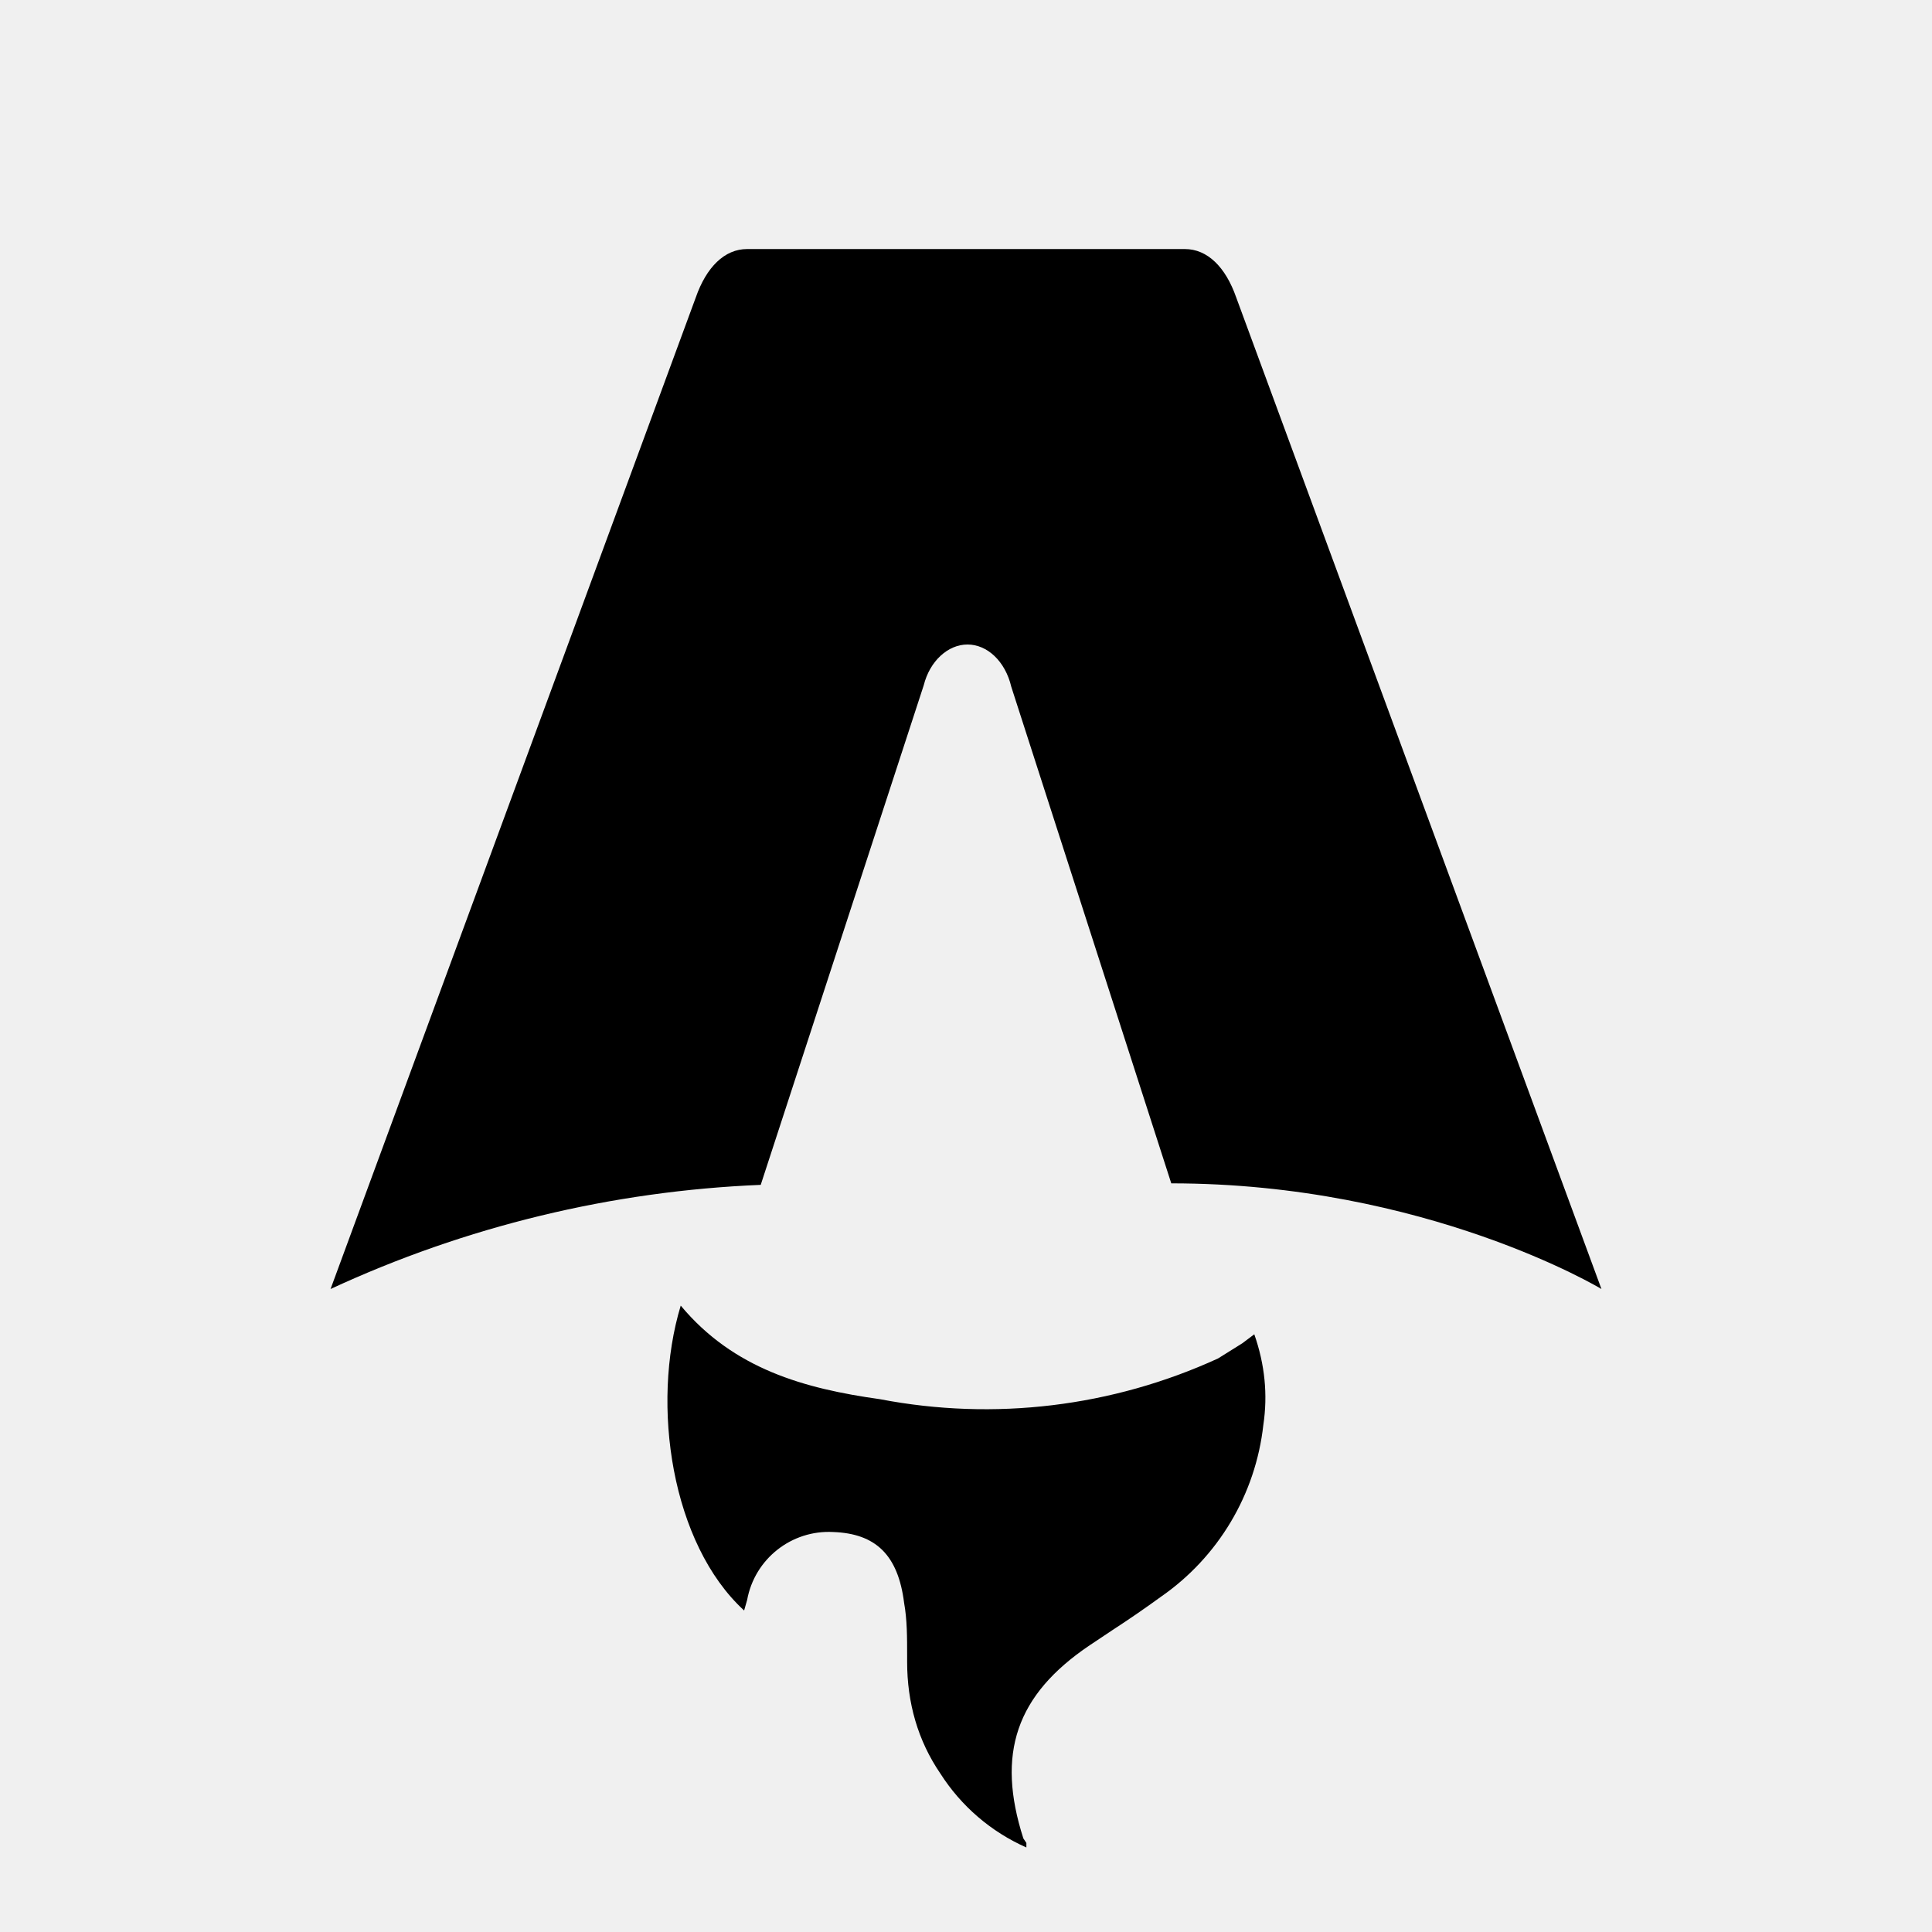
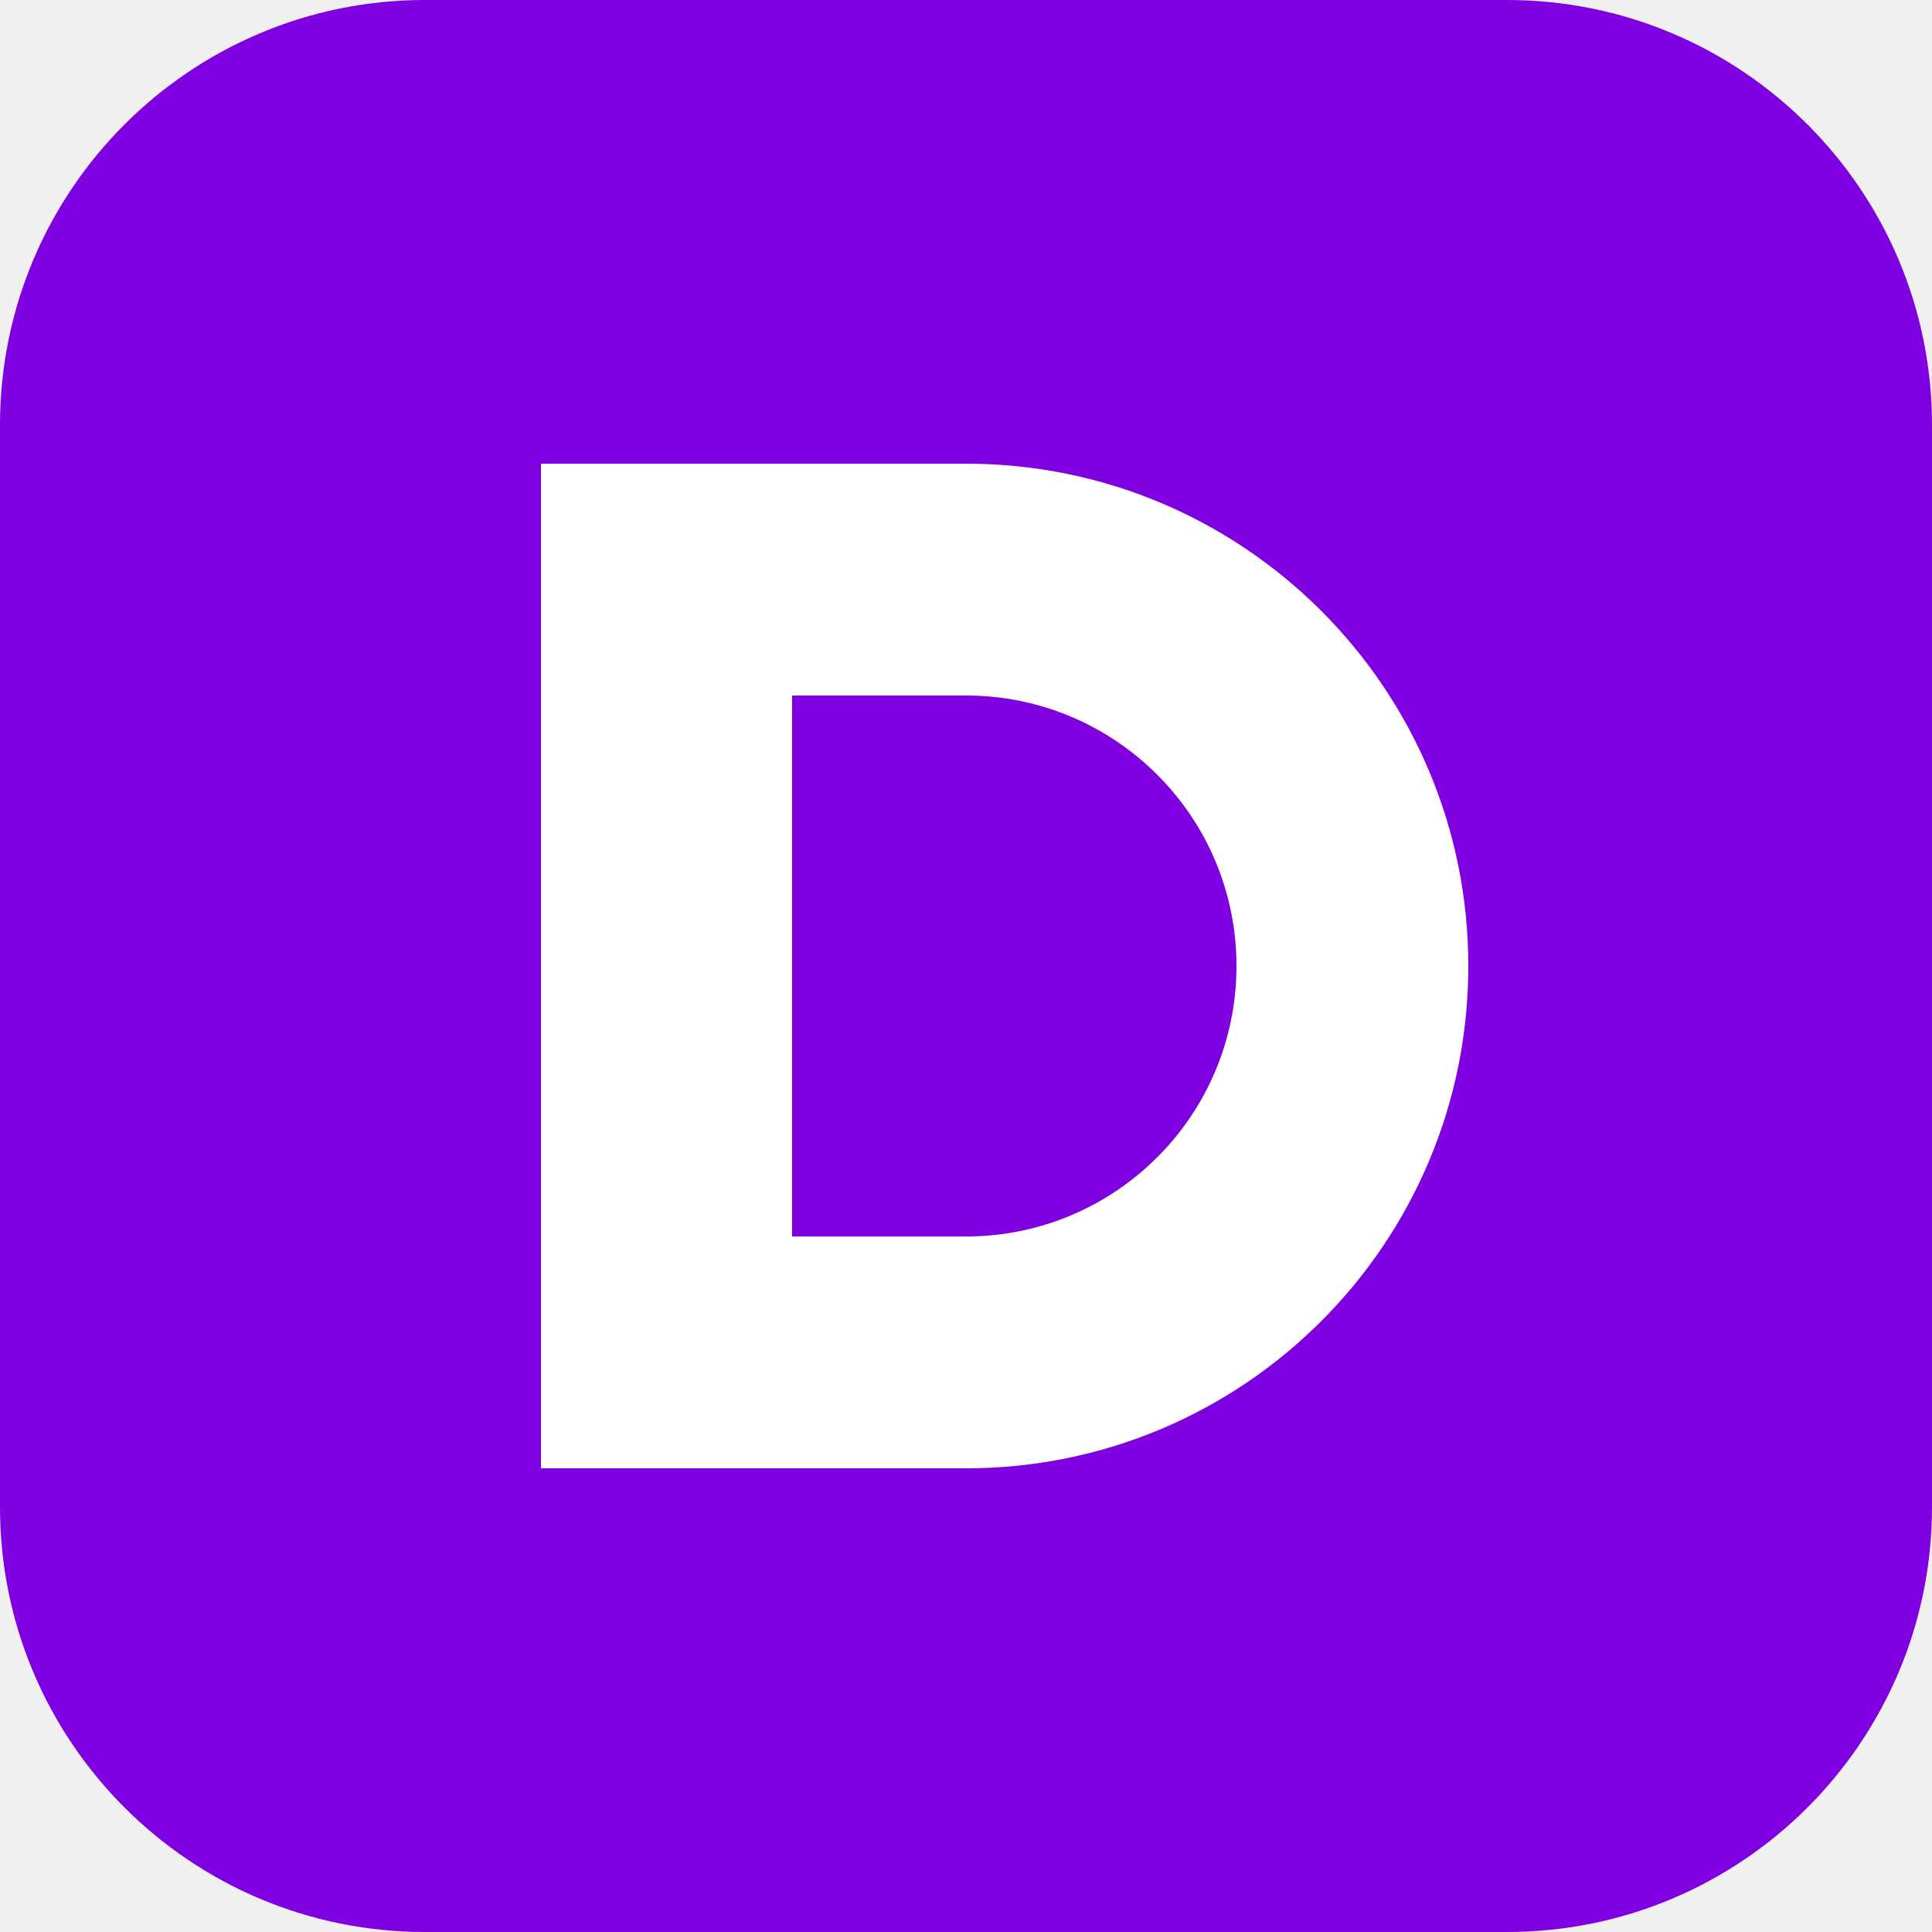
- <svg xmlns="http://www.w3.org/2000/svg" fill="none" viewBox="0 0 128 128">
-   <path d="M50.4 78.5a75.1 75.1 0 0 0-28.5 6.9l24.2-65.7c.7-2 1.9-3.2 3.4-3.2h29c1.5 0 2.7 1.2 3.4 3.2l24.2 65.7s-11.6-7-28.5-7L67 45.5c-.4-1.7-1.6-2.8-2.9-2.8-1.3 0-2.5 1.1-2.9 2.7L50.4 78.5Zm-1.1 28.2Zm-4.2-20.2c-2 6.6-.6 15.8 4.2 20.2a17.5 17.5 0 0 1 .2-.7 5.5 5.5 0 0 1 5.7-4.5c2.8.1 4.3 1.5 4.7 4.7.2 1.1.2 2.3.2 3.5v.4c0 2.7.7 5.2 2.2 7.4a13 13 0 0 0 5.7 4.9v-.3l-.2-.3c-1.8-5.6-.5-9.5 4.4-12.8l1.5-1a73 73 0 0 0 3.2-2.2 16 16 0 0 0 6.8-11.4c.3-2 .1-4-.6-6l-.8.6-1.6 1a37 37 0 0 1-22.4 2.7c-5-.7-9.7-2-13.2-6.2Z" />
-   <style>
-         path { fill: #000; }
-         @media (prefers-color-scheme: dark) {
-             path { fill: #FFF; }
-         }
-     </style>
+ <svg xmlns="http://www.w3.org/2000/svg" width="100" height="100" viewBox="0 0 100 100" role="img" aria-label="D">
+   <rect width="100" height="100" rx="22" fill="#7f00e0" />
+   <path fill="#fff" fill-rule="evenodd" d="M28 24h22a26 26 0 0 1 0 52H28Zm13 12v28h9a14 14 0 0 0 0-28Z" />
</svg>
